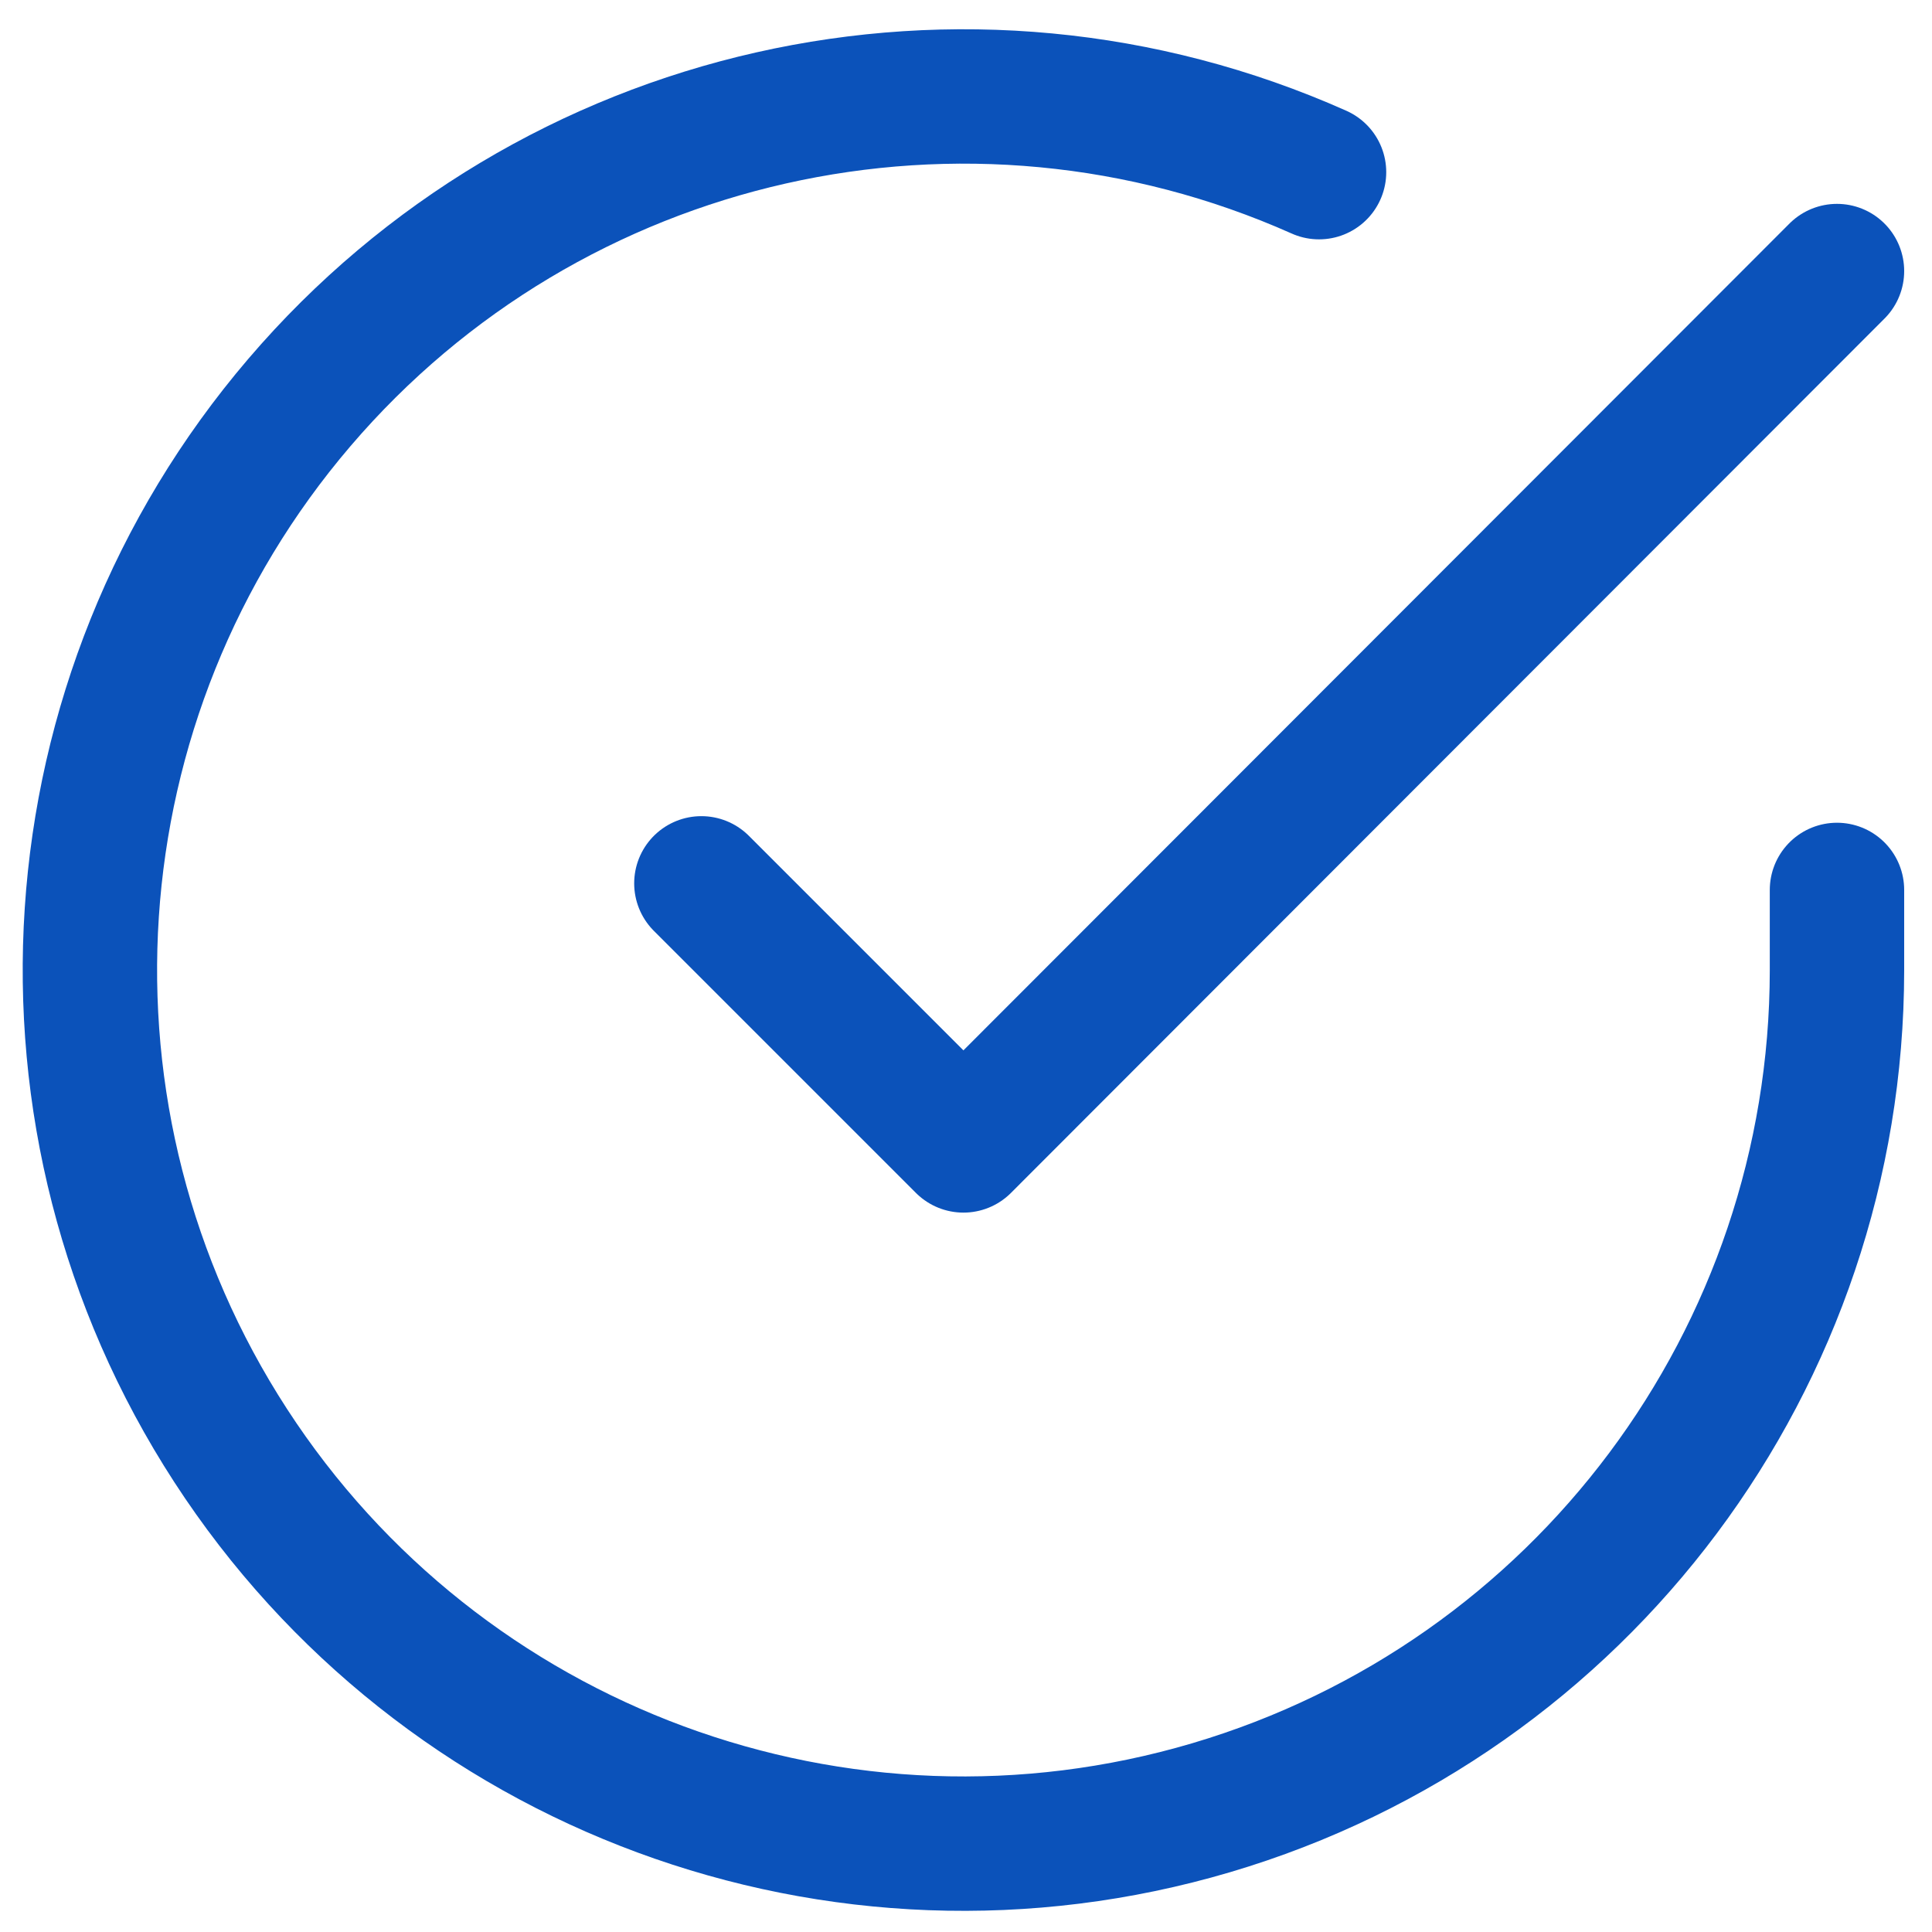
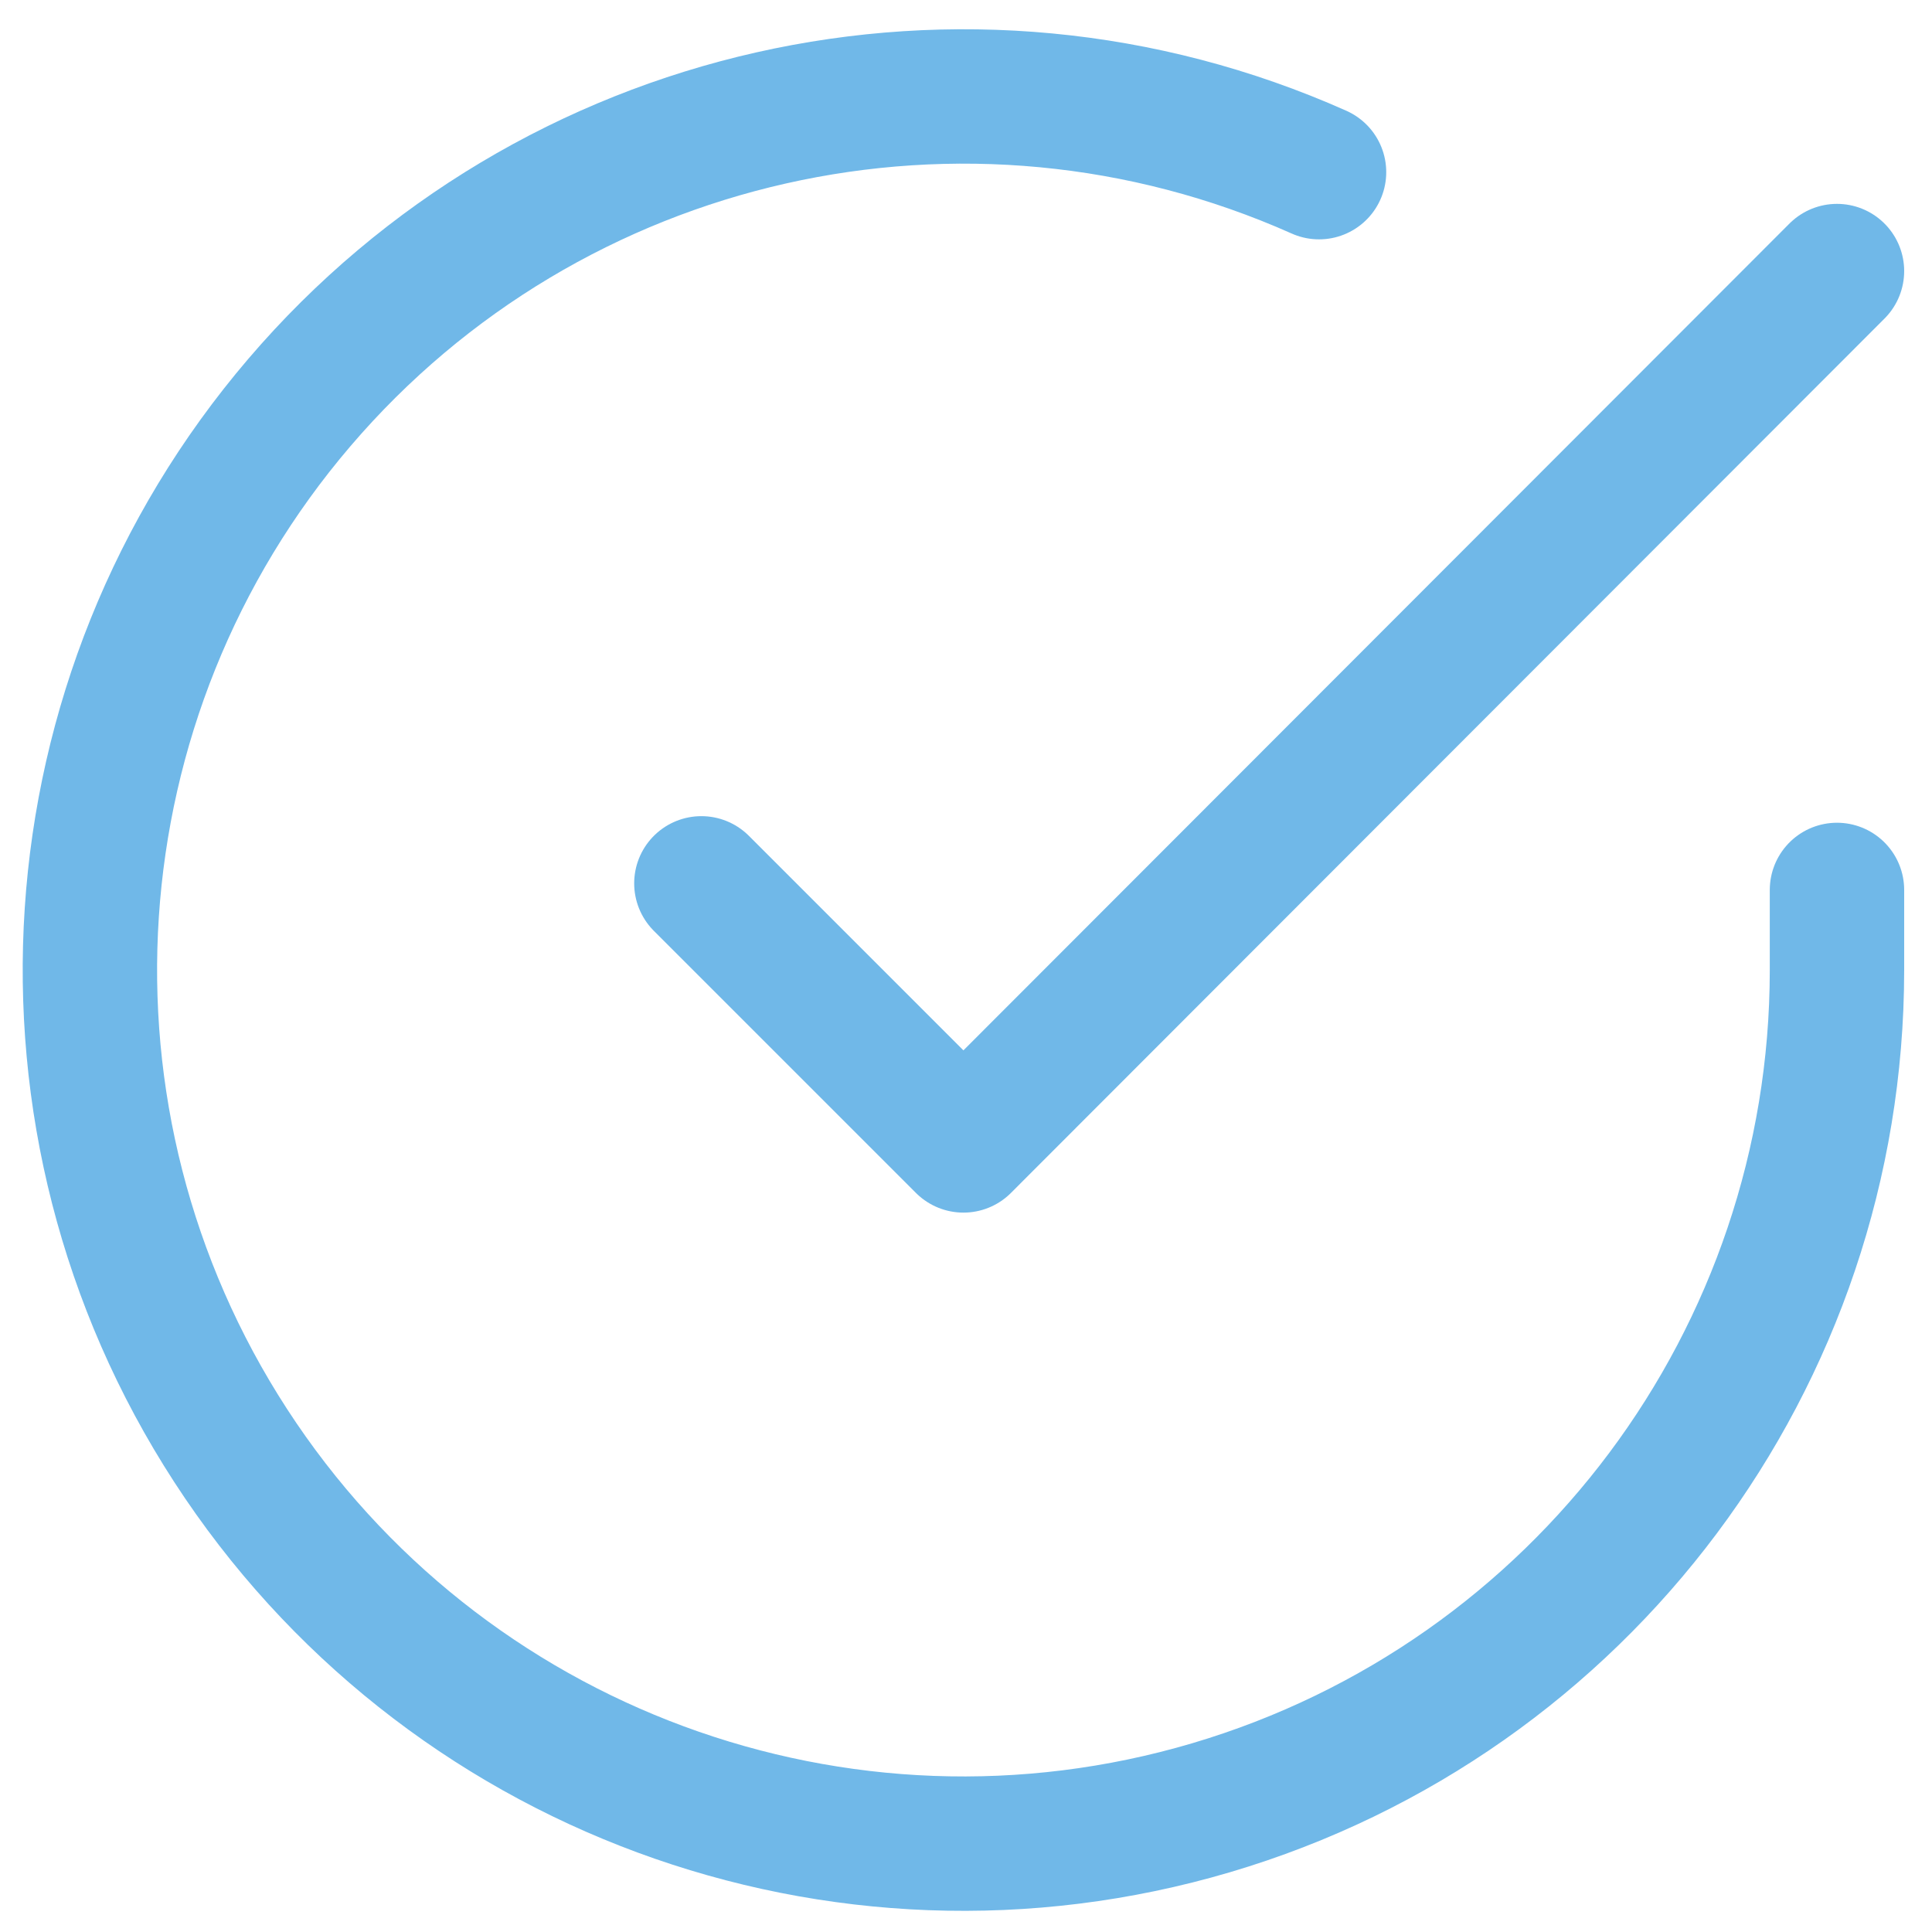
<svg xmlns="http://www.w3.org/2000/svg" width="20" height="20" viewBox="0 0 14.376 14.222">
  <g id="그룹_35" data-name="그룹 35" transform="translate(-1264.331 -178.364)">
    <g id="Icon_feather-check-circle" data-name="Icon feather-check-circle" transform="translate(1262 176.009)">
-       <path id="패스_32" data-name="패스 32" d="M16,8.9v.6a6.5,6.5,0,1,1-3.854-5.941" transform="translate(0 0)" fill="none" stroke="#0b52ba" stroke-linecap="round" stroke-linejoin="round" stroke-width="1" />
-       <path id="패스_33" data-name="패스 33" d="M21.95,6l-6.5,6.506-1.95-1.95" transform="translate(-5.95 -1.705)" fill="none" stroke="#0b52ba" stroke-linecap="round" stroke-linejoin="round" stroke-width="1" />
+       <path id="패스_32" data-name="패스 32" d="M16,8.9v.6a6.5,6.5,0,1,1-3.854-5.941" transform="translate(0 0)" fill="none" stroke="#70b8e8" stroke-linecap="round" stroke-linejoin="round" stroke-width="1" />
+       <path id="패스_33" data-name="패스 33" d="M21.95,6l-6.5,6.506-1.95-1.95" transform="translate(-5.95 -1.705)" fill="none" stroke="#70b8e8" stroke-linecap="round" stroke-linejoin="round" stroke-width="1" />
    </g>
  </g>
</svg>
